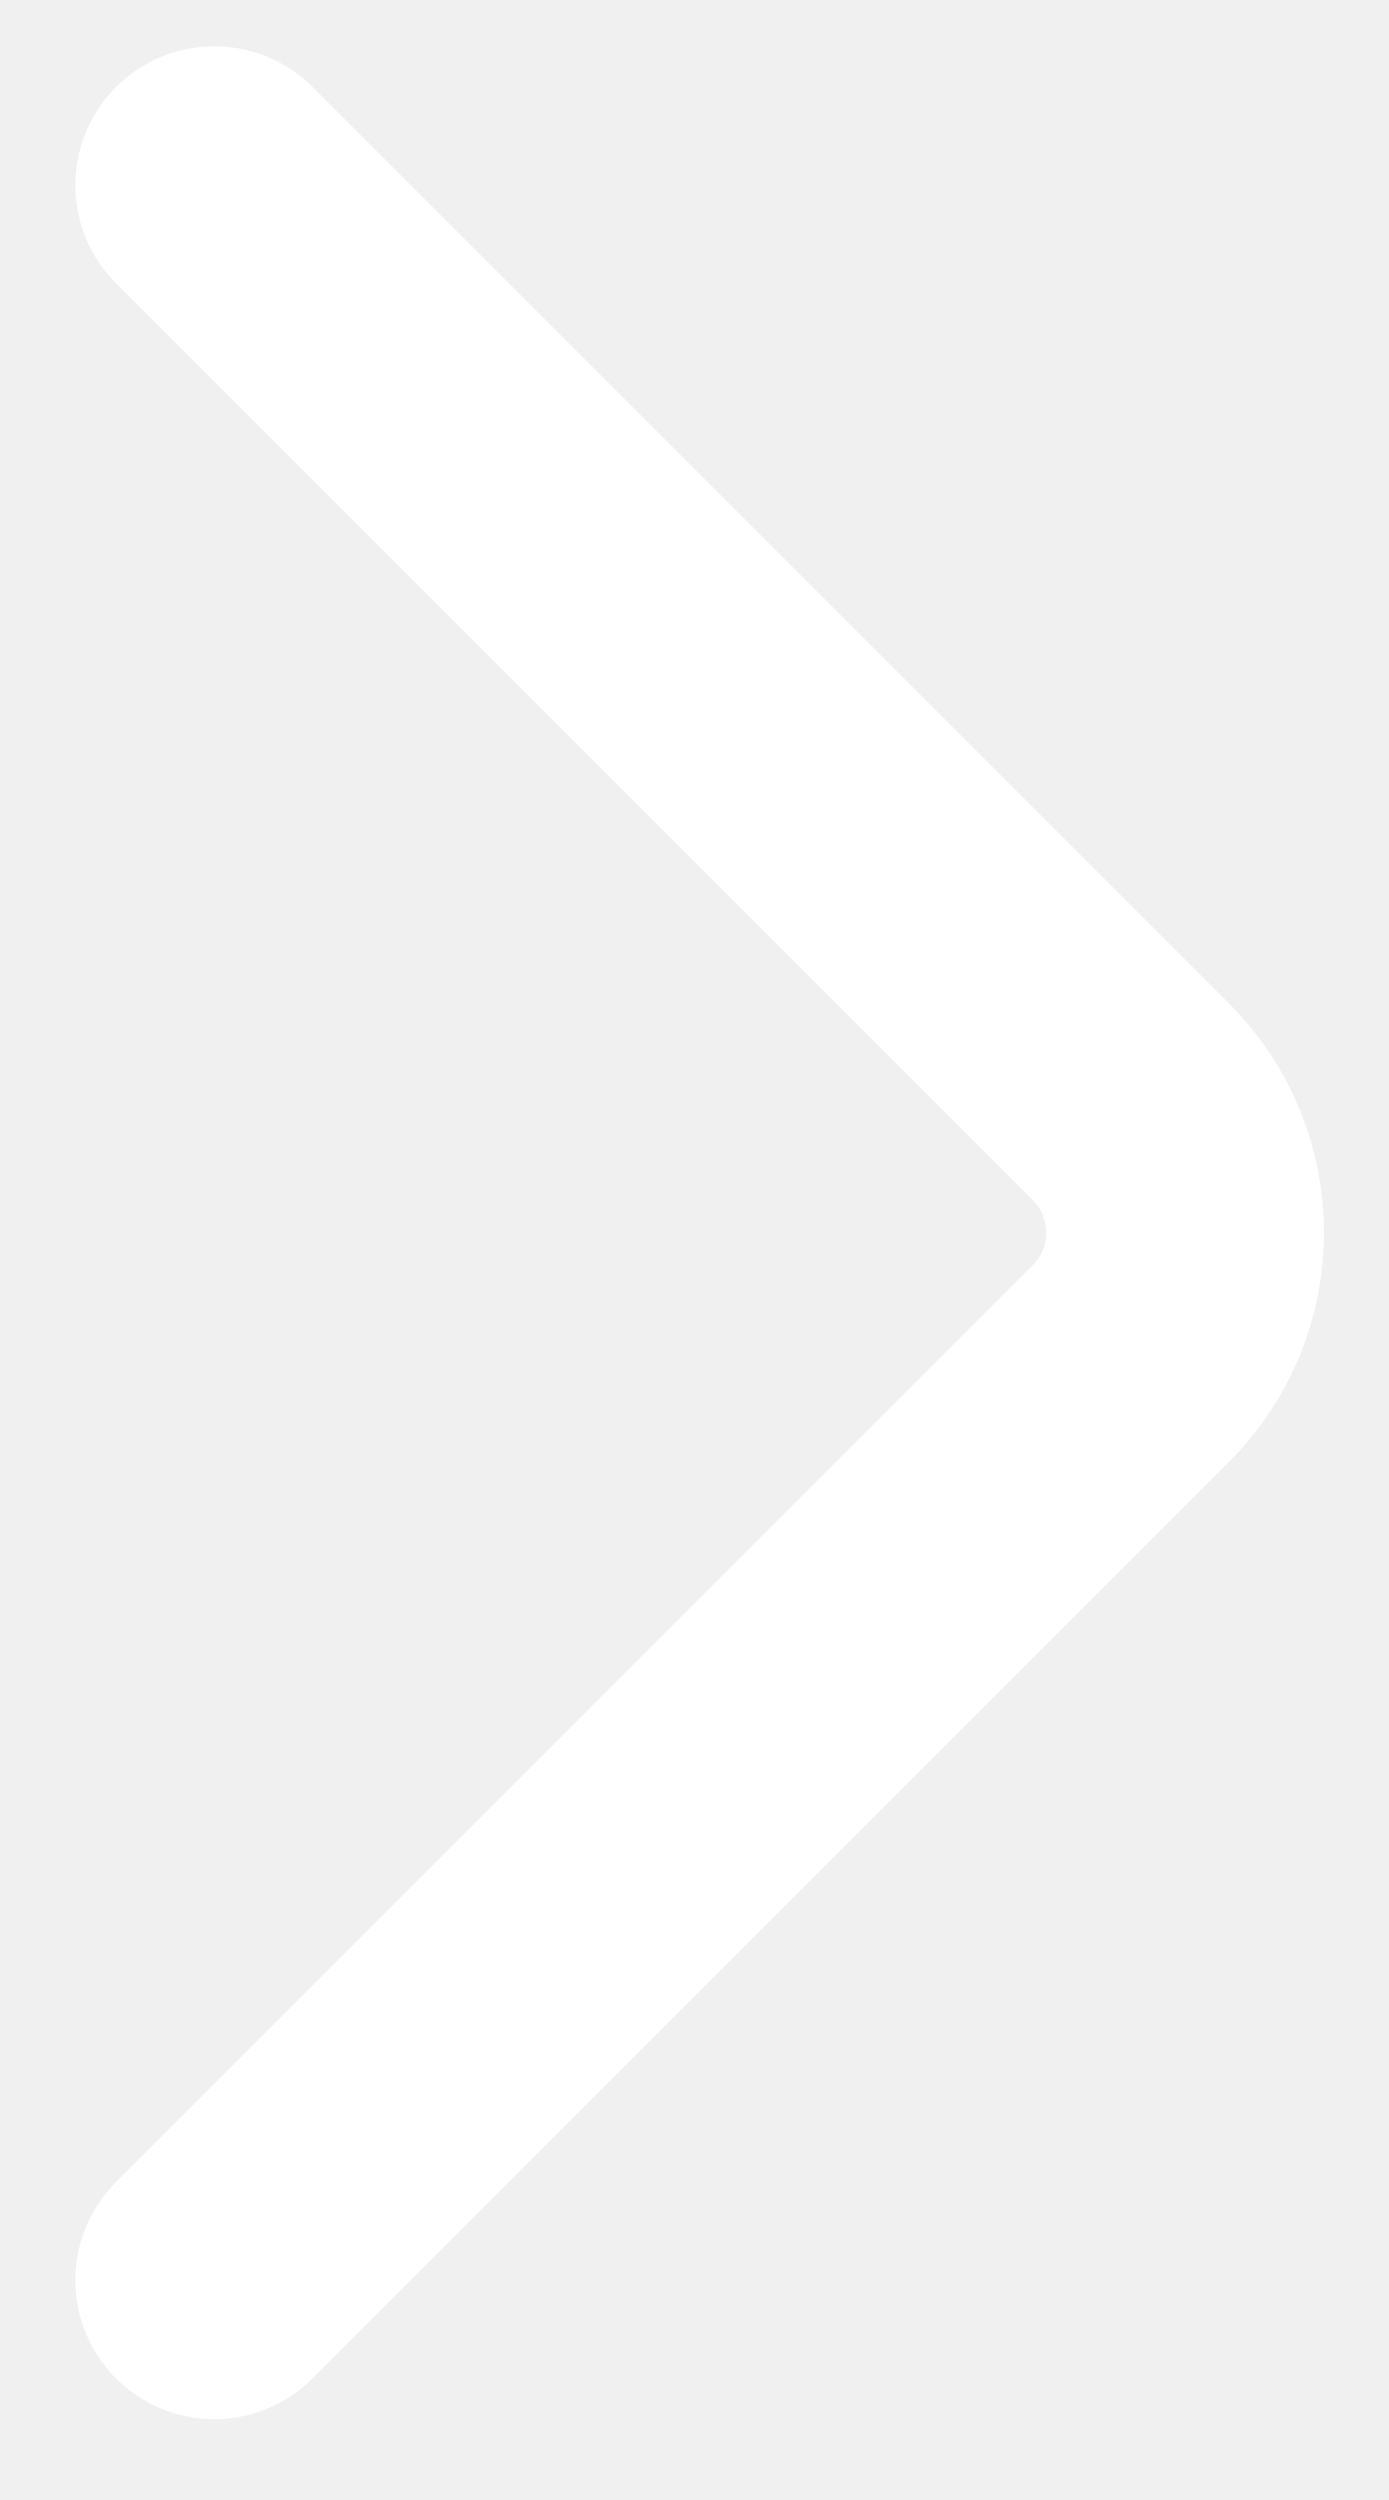
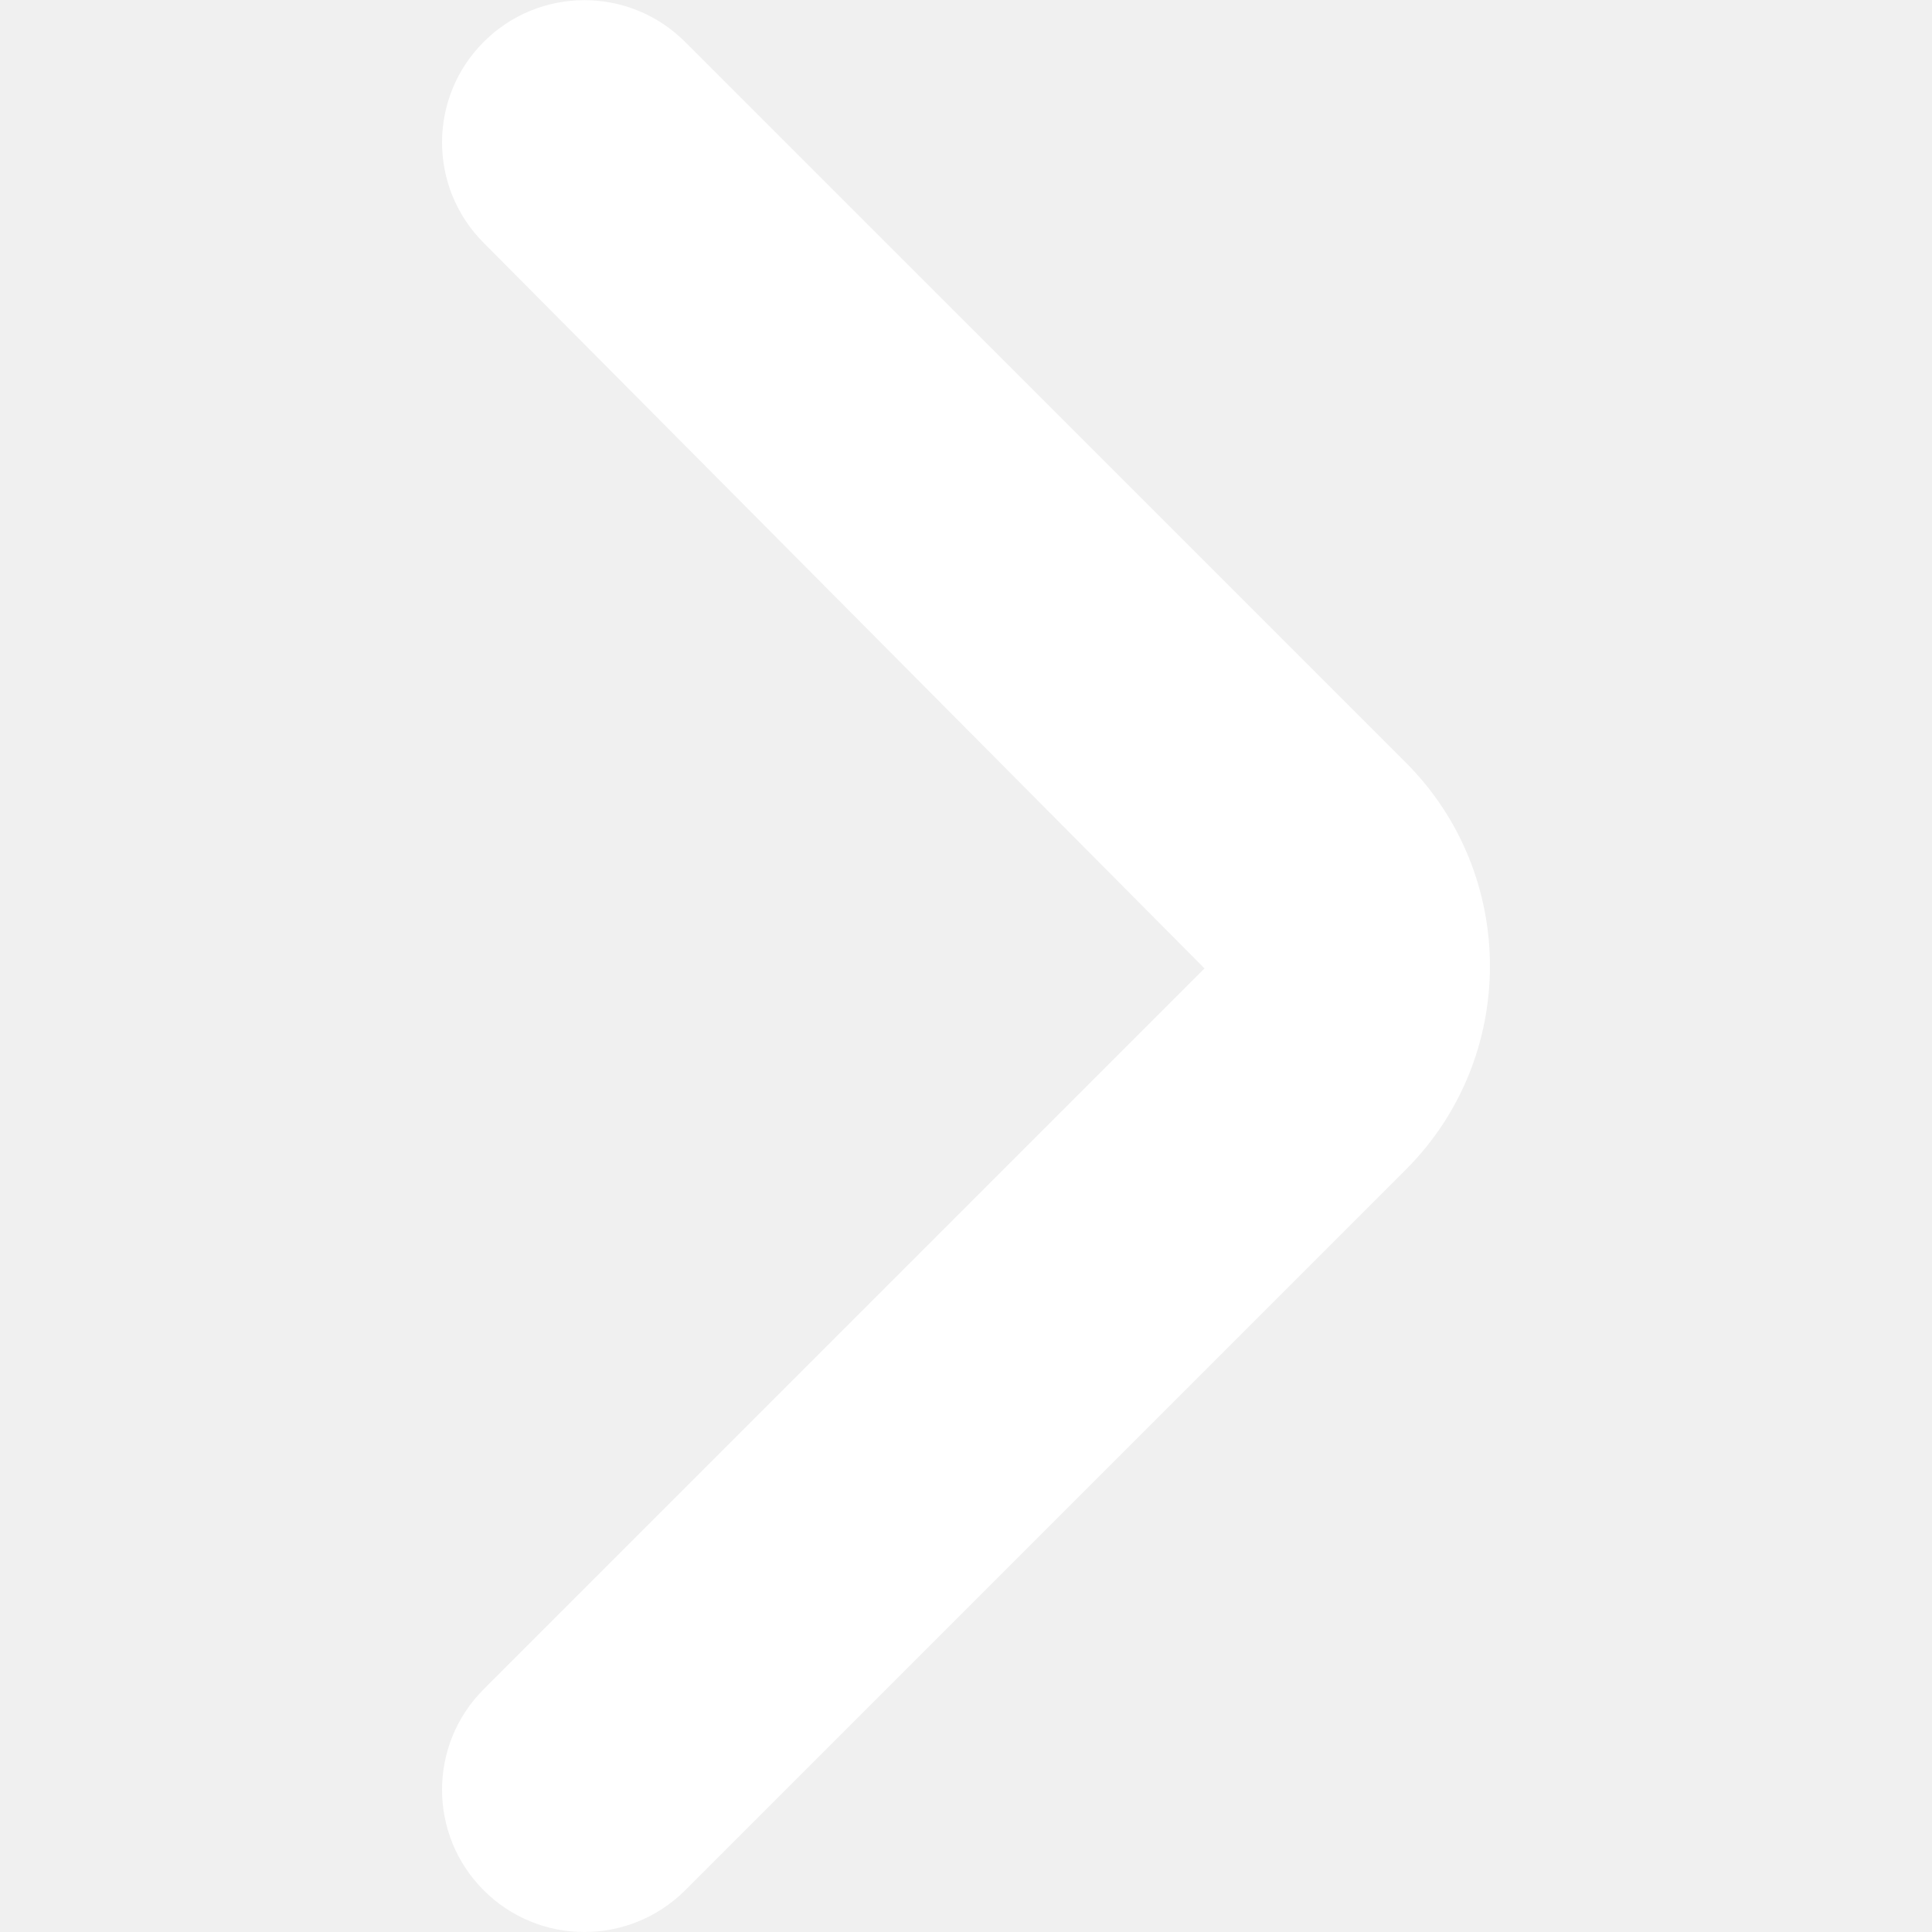
- <svg xmlns="http://www.w3.org/2000/svg" width="15" height="27" viewBox="0 0 15 27" fill="none">
-   <path d="M2.314 24.627L12.213 14.727C12.994 13.946 12.994 12.68 12.213 11.899L2.314 2" stroke="white" stroke-width="3" stroke-linecap="round" />
+ <svg xmlns="http://www.w3.org/2000/svg" version="1.1" id="Layer_1" x="0px" y="0px" width="20px" height="20px" viewBox="0 0 20 20" style="enable-background:new 0 0 20 20;" xml:space="preserve">
+   <g>
+     <path style="fill:#FFFFFF;" d="M6.049,20c-0.377,0-0.754-0.144-1.041-0.431c-0.576-0.575-0.576-1.508,0-2.083l7.461-7.461   l-7.461-7.51c-0.576-0.575-0.576-1.507,0-2.082c0.575-0.575,1.508-0.575,2.083,0l7.462,7.461c1.161,1.162,1.161,3.052,0,4.214   l-7.462,7.462C6.803,19.856,6.426,20,6.049,20z" />
+   </g>
</svg>
